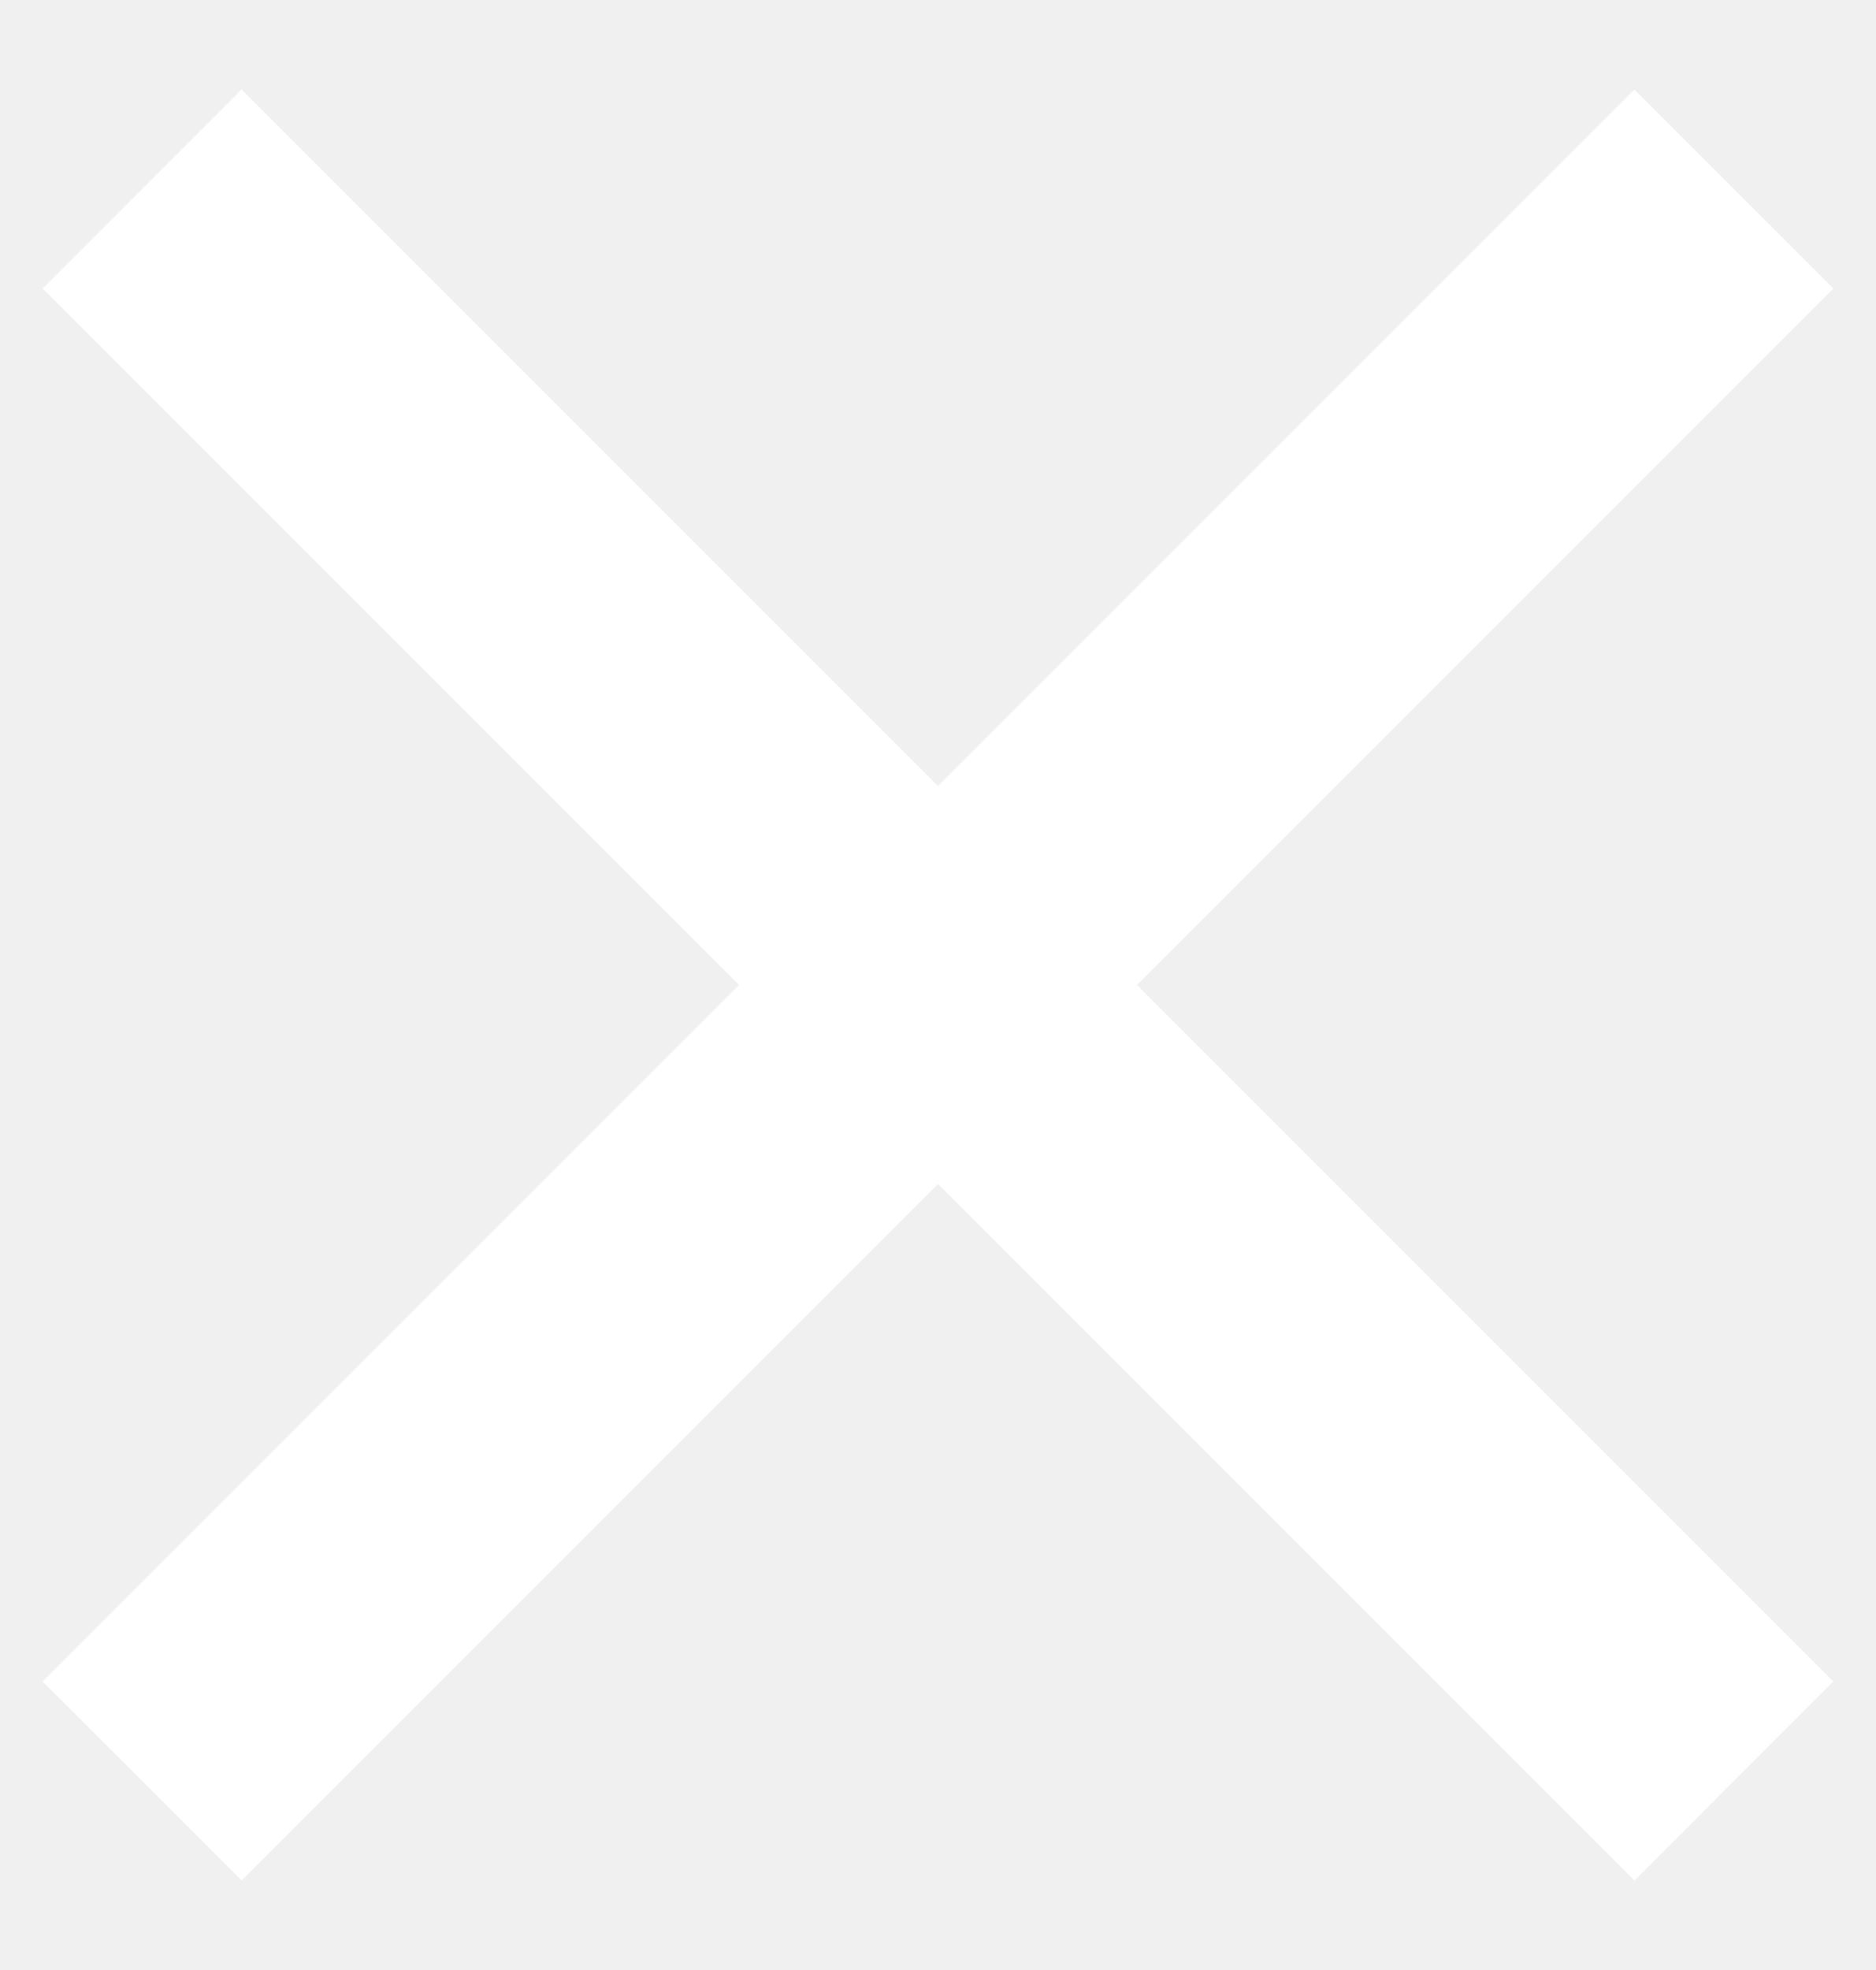
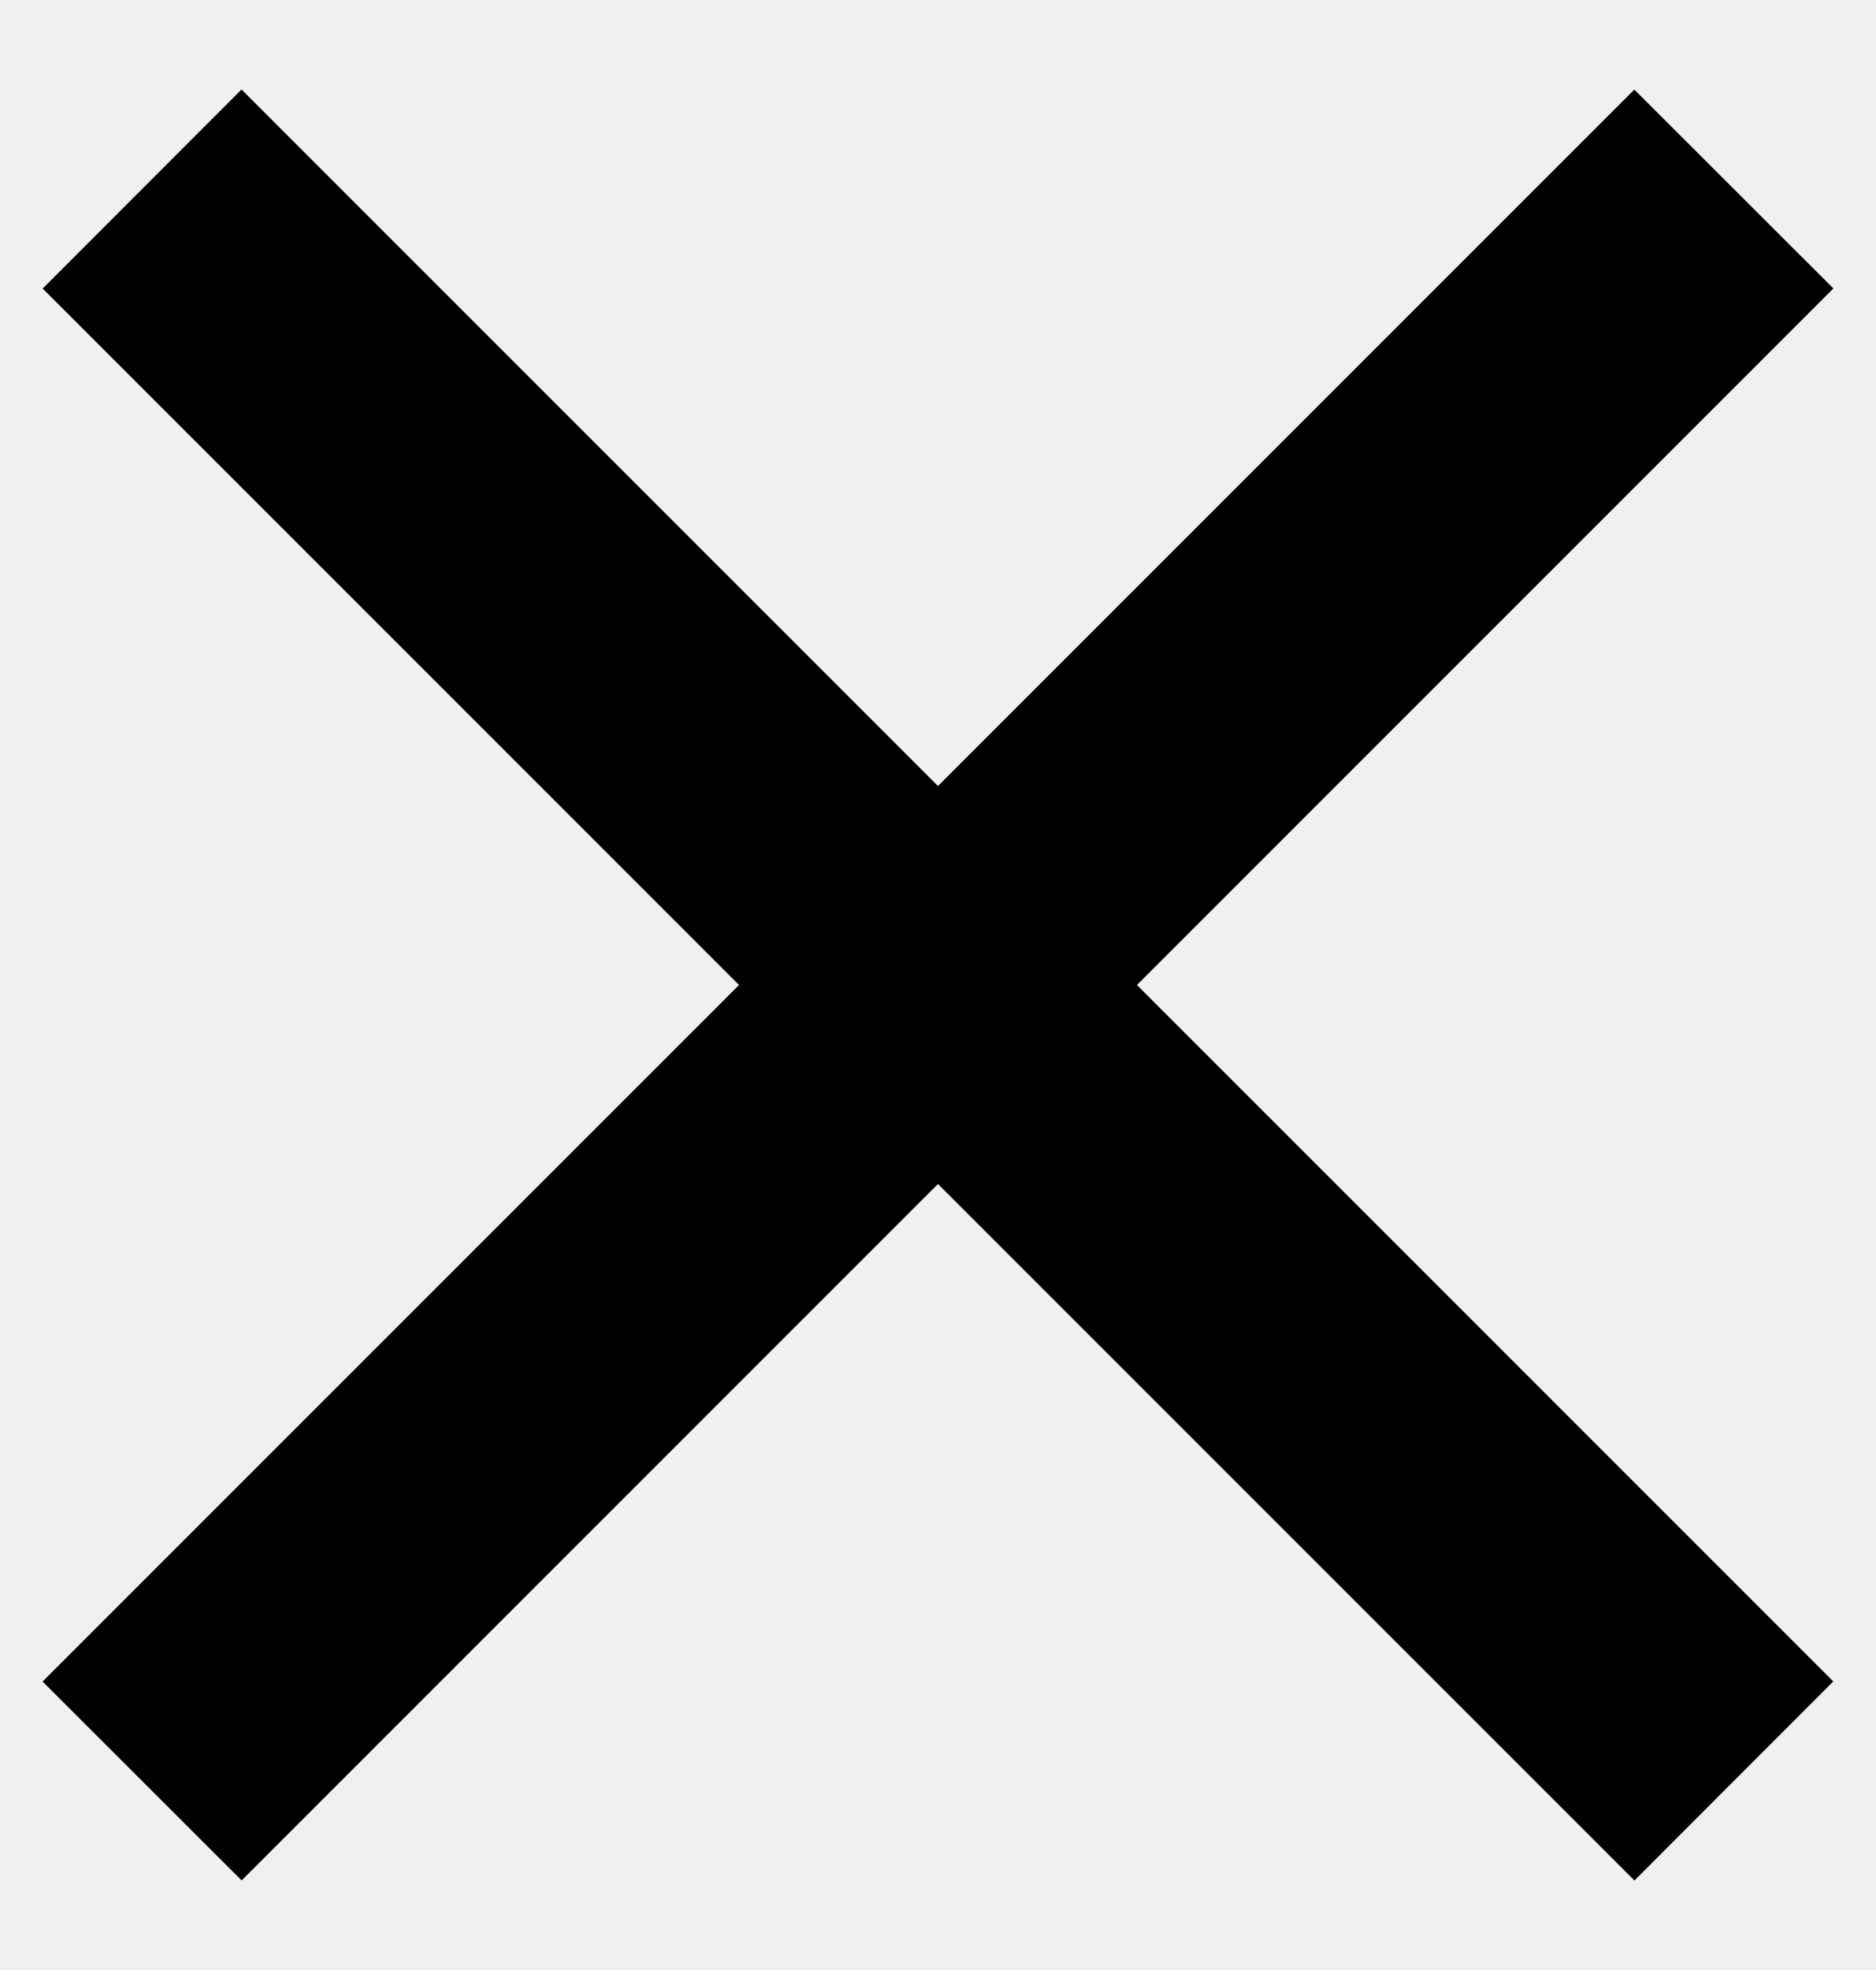
<svg xmlns="http://www.w3.org/2000/svg" width="20" height="21">
-   <g fill="#FFFFFF" fill-rule="evenodd">
+   <g fill-rule="evenodd">
    <path d="M2.575.954l16.97 16.97-2.12 2.122L.455 3.076z" />
    <path d="M.454 17.925L17.424.955l2.122 2.12-16.97 16.97z" />
  </g>
</svg>
